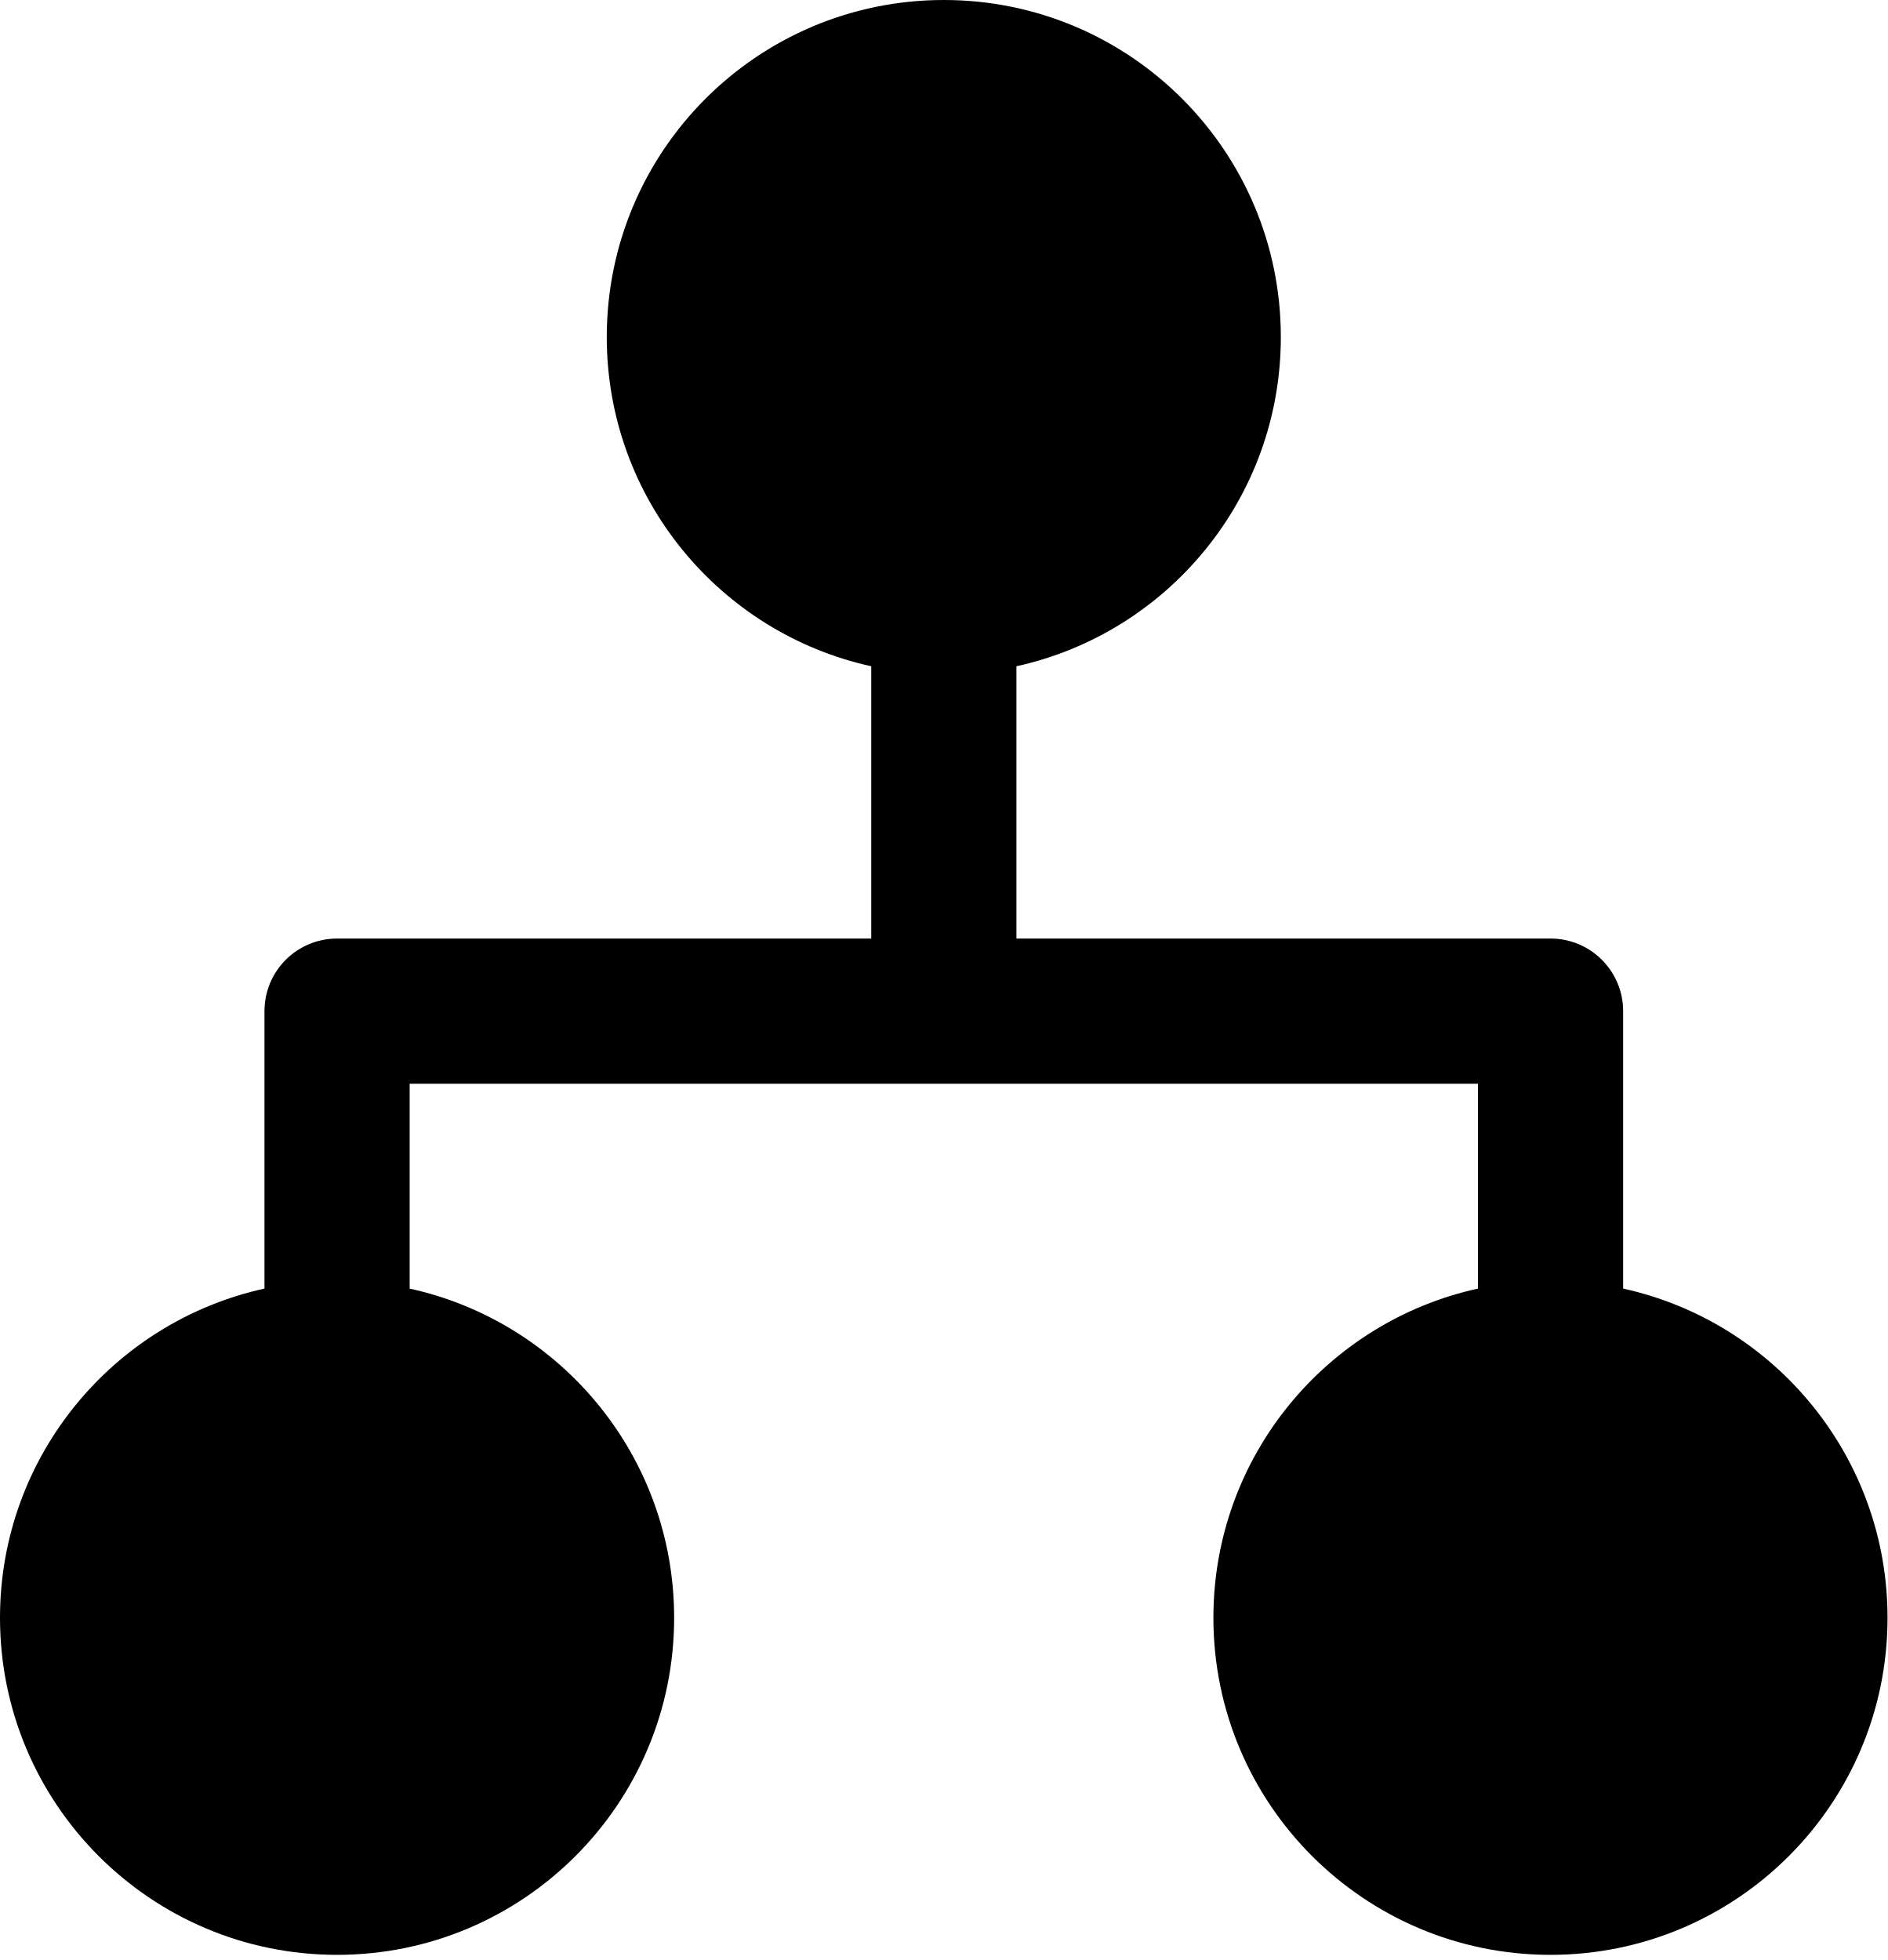
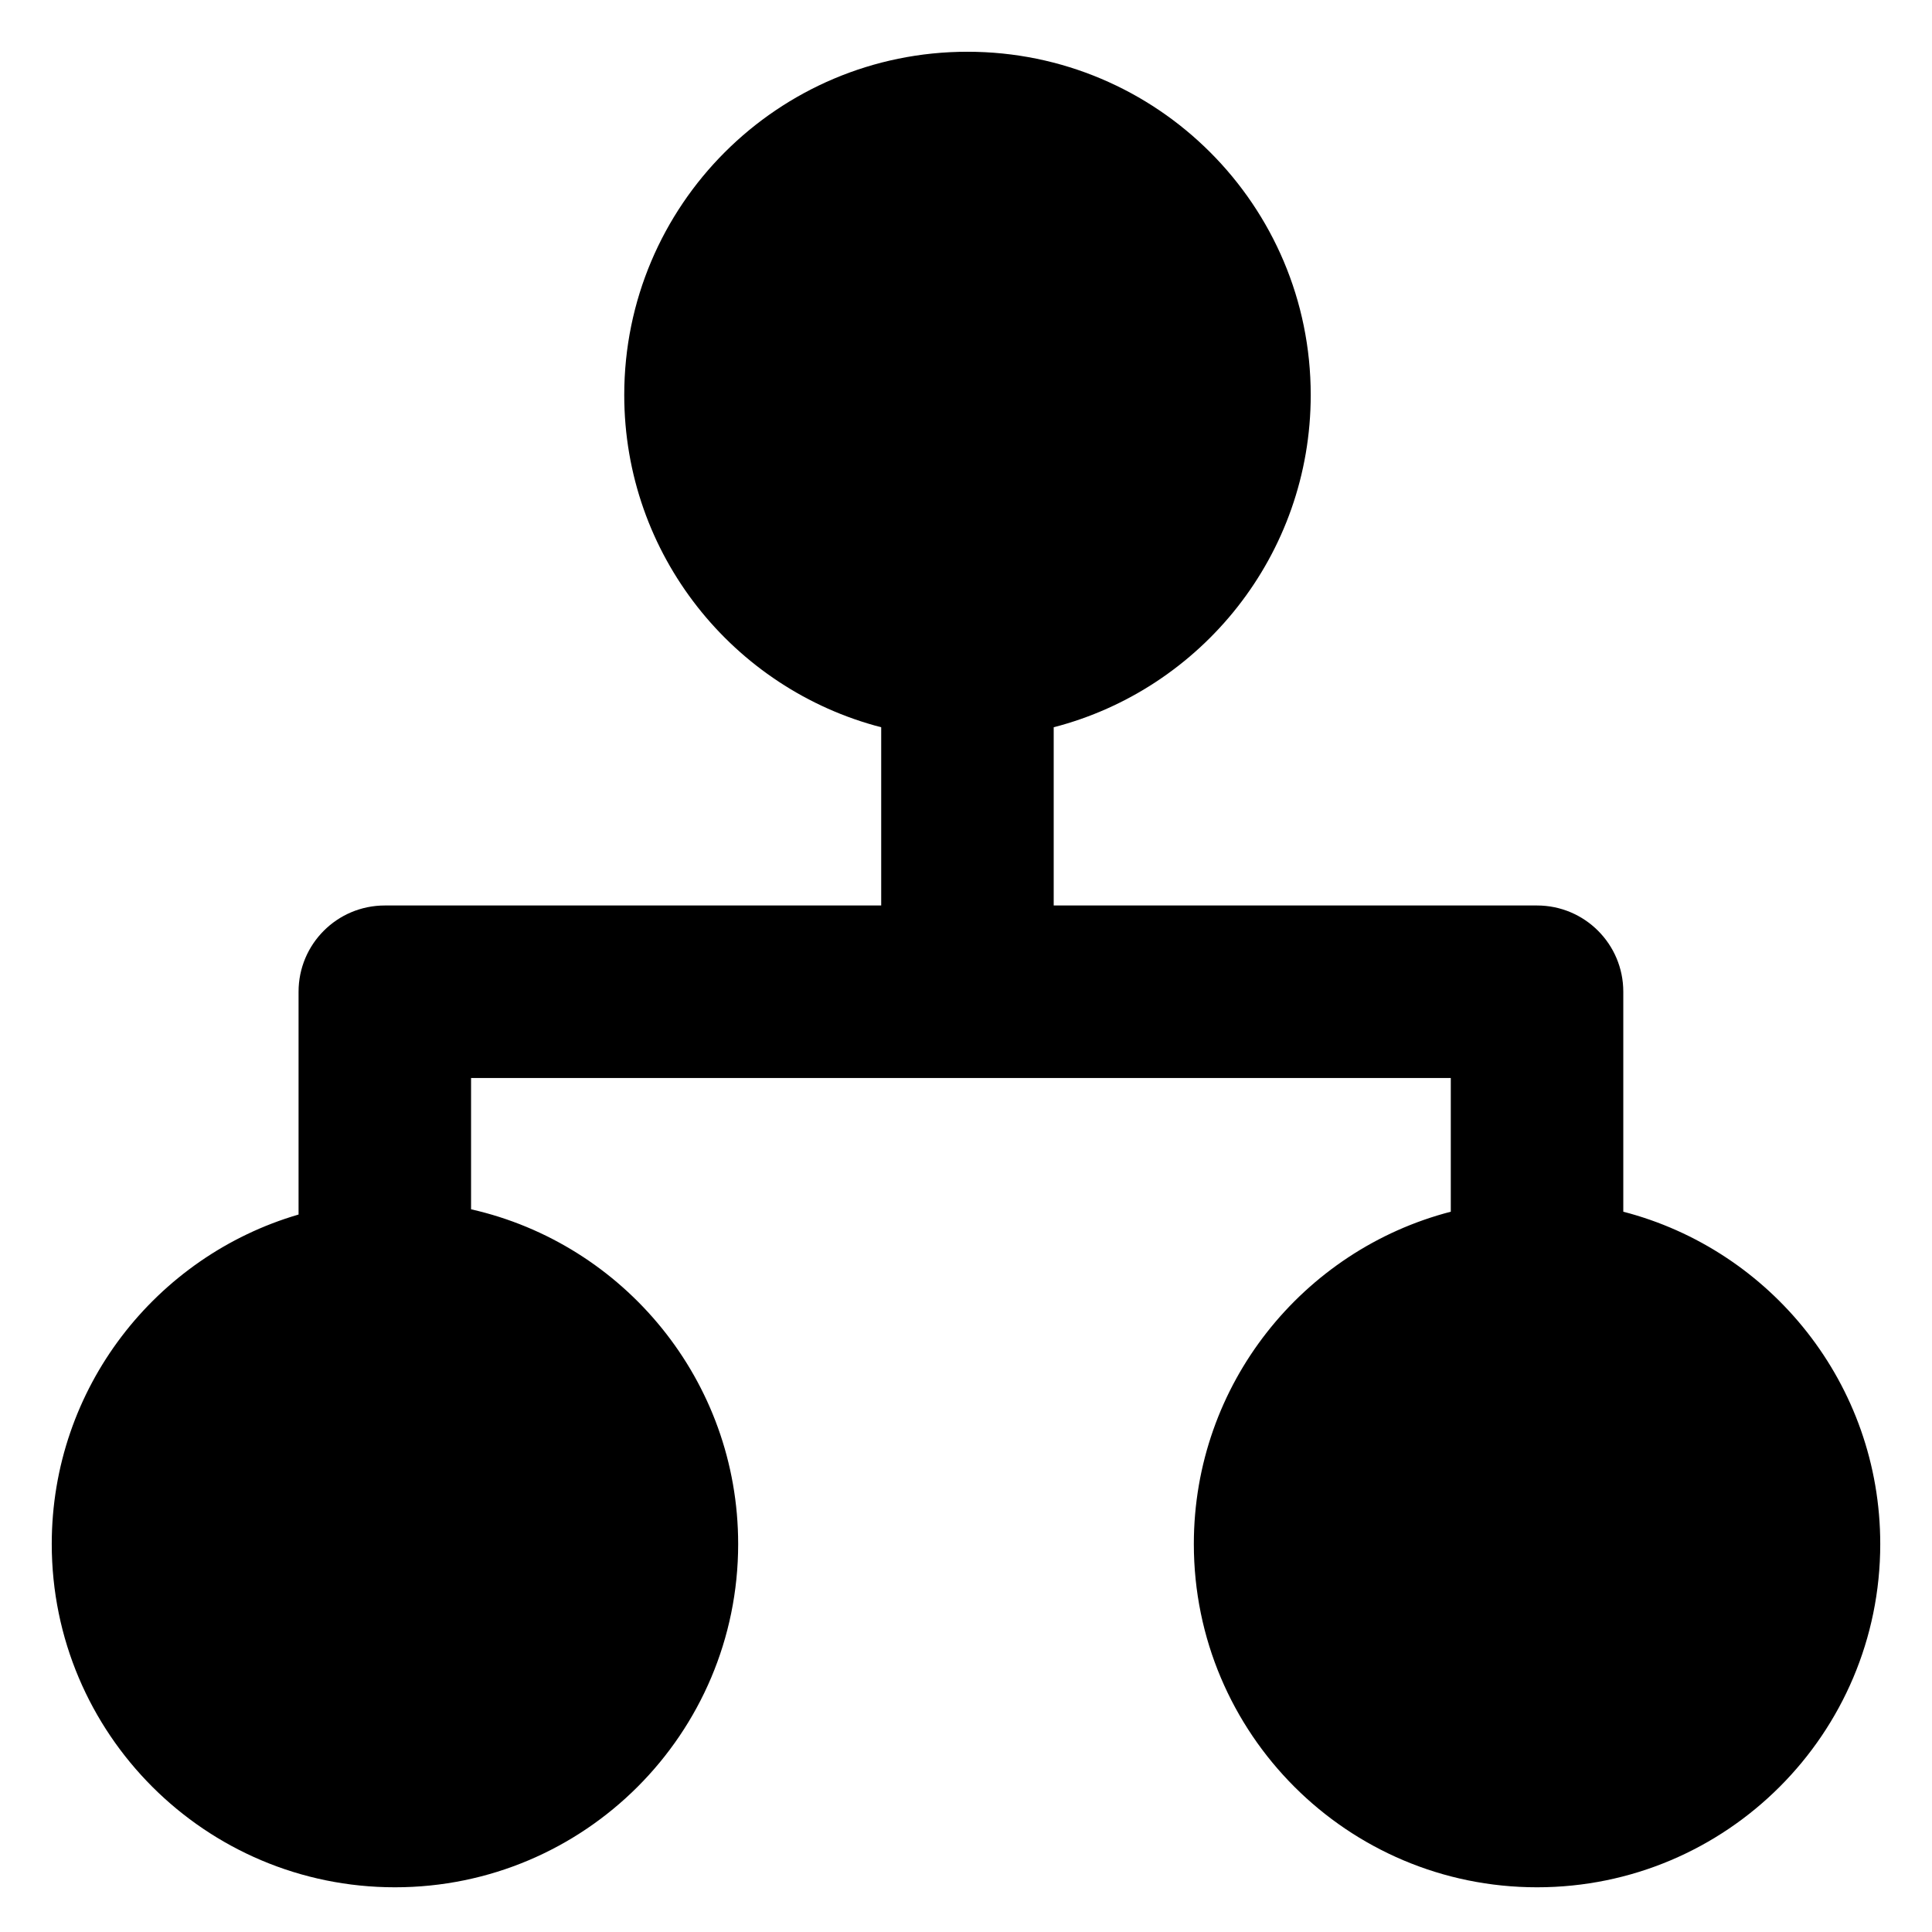
- <svg xmlns="http://www.w3.org/2000/svg" width="26" height="27" viewBox="0 0 26 27" fill="none">
-   <path fill-rule="evenodd" clip-rule="evenodd" d="M16.714 22.286C16.714 24.85 18.793 26.929 21.357 26.929C23.921 26.929 26 24.85 26 22.286C26 20.065 24.441 18.208 22.358 17.751L22.358 13.929C22.358 13.376 21.91 12.929 21.358 12.929L14.001 12.929L14.001 9.178C16.084 8.72 17.643 6.864 17.643 4.643C17.643 2.079 15.565 -4.56144e-07 13.001 -5.68228e-07C10.436 -6.80312e-07 8.358 2.079 8.358 4.643C8.358 6.864 9.917 8.72 12.001 9.178L12.001 12.929L4.643 12.929C4.091 12.929 3.643 13.376 3.643 13.929L3.643 17.751C1.56 18.208 -8.77055e-07 20.065 -9.74139e-07 22.286C-1.08622e-06 24.85 2.079 26.929 4.643 26.929C7.207 26.929 9.286 24.85 9.286 22.286C9.286 20.065 7.727 18.208 5.643 17.751L5.643 14.929L20.358 14.929L20.358 17.751C18.274 18.208 16.714 20.065 16.714 22.286Z" fill="black" />
+ <svg xmlns="http://www.w3.org/2000/svg" width="28" height="28" viewBox="0 0 28 28" fill="none">
+   <path fill-rule="evenodd" clip-rule="evenodd" d="M21.026 17.561L21.026 15.623L6.827 15.623L6.827 17.526C9.043 18.027 10.698 20.009 10.698 22.377C10.698 25.125 8.471 27.352 5.724 27.352C2.977 27.352 0.75 25.125 0.75 22.377C0.75 20.115 2.26 18.206 4.327 17.602L4.327 14.373C4.327 13.682 4.886 13.123 5.577 13.123L12.771 13.123L12.771 10.54C10.629 9.986 9.047 8.04 9.047 5.724C9.047 2.977 11.274 0.75 14.021 0.75C16.769 0.75 18.996 2.977 18.996 5.724C18.996 8.04 17.414 9.986 15.271 10.54L15.271 13.123L22.276 13.123C22.966 13.123 23.526 13.682 23.526 14.373L23.526 17.561C25.668 18.116 27.25 20.062 27.25 22.377C27.25 25.125 25.023 27.352 22.276 27.352C19.529 27.352 17.302 25.125 17.302 22.377C17.302 20.062 18.884 18.116 21.026 17.561Z" fill="black" />
</svg>
